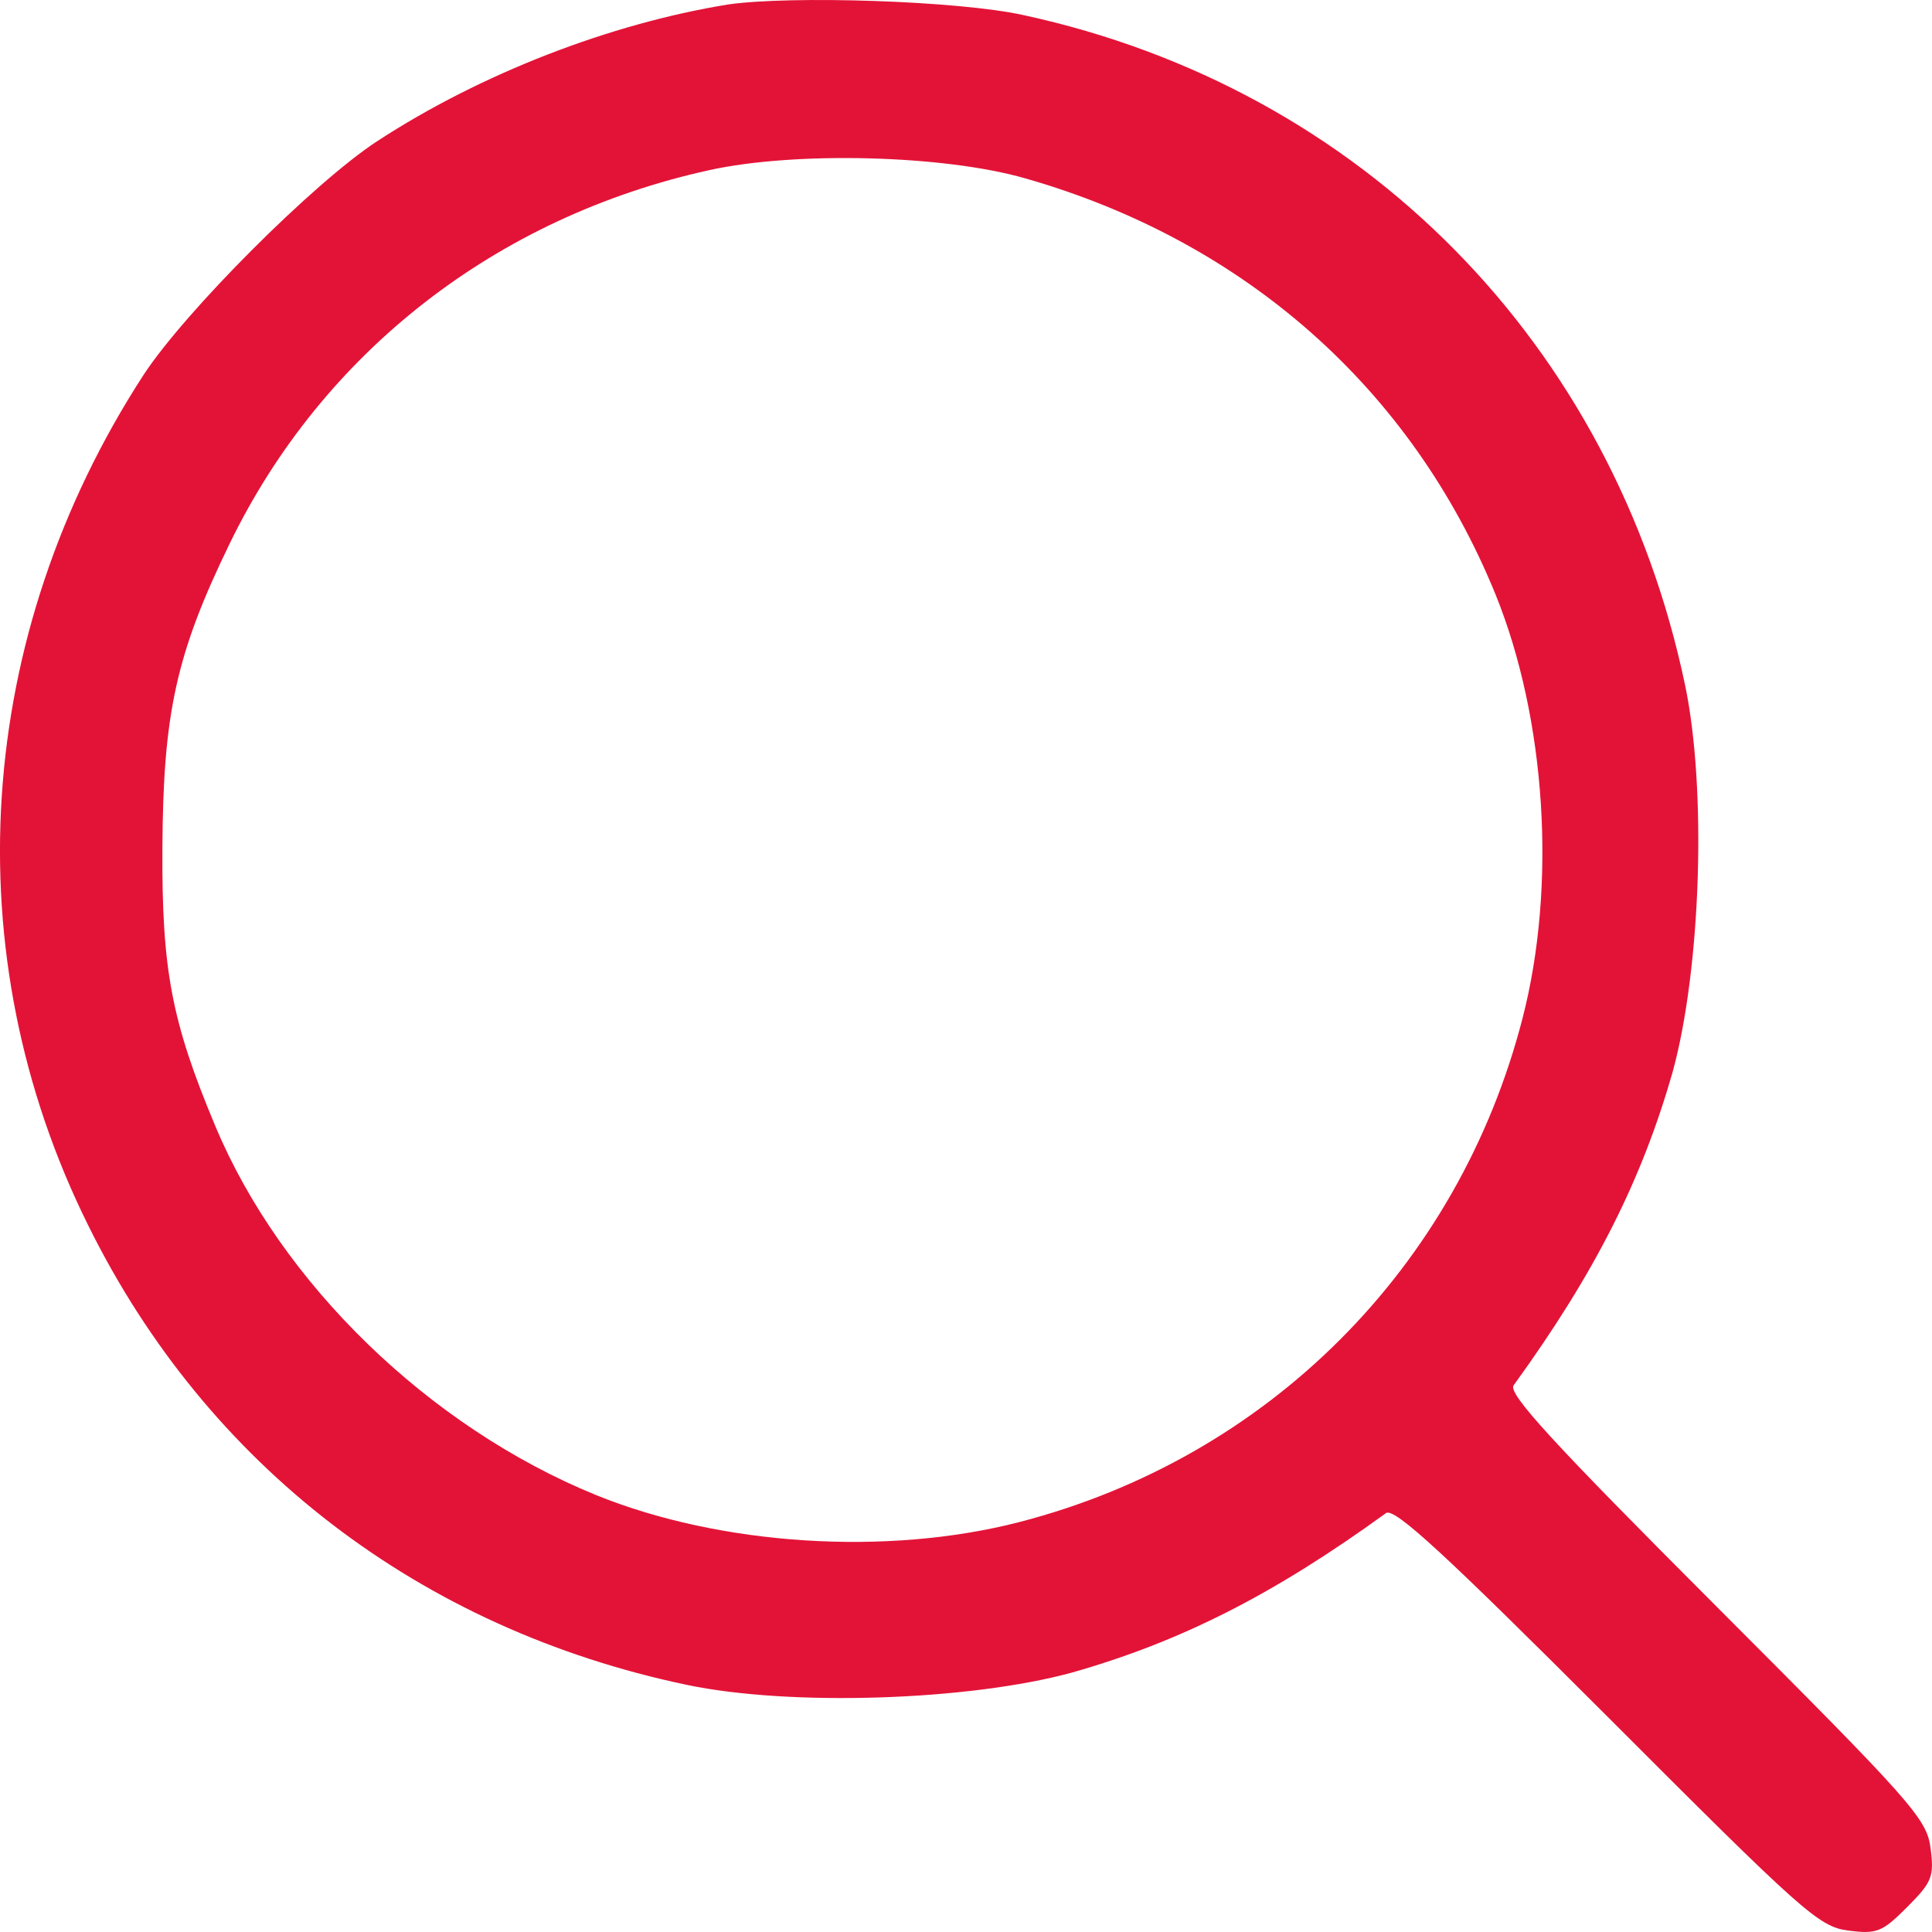
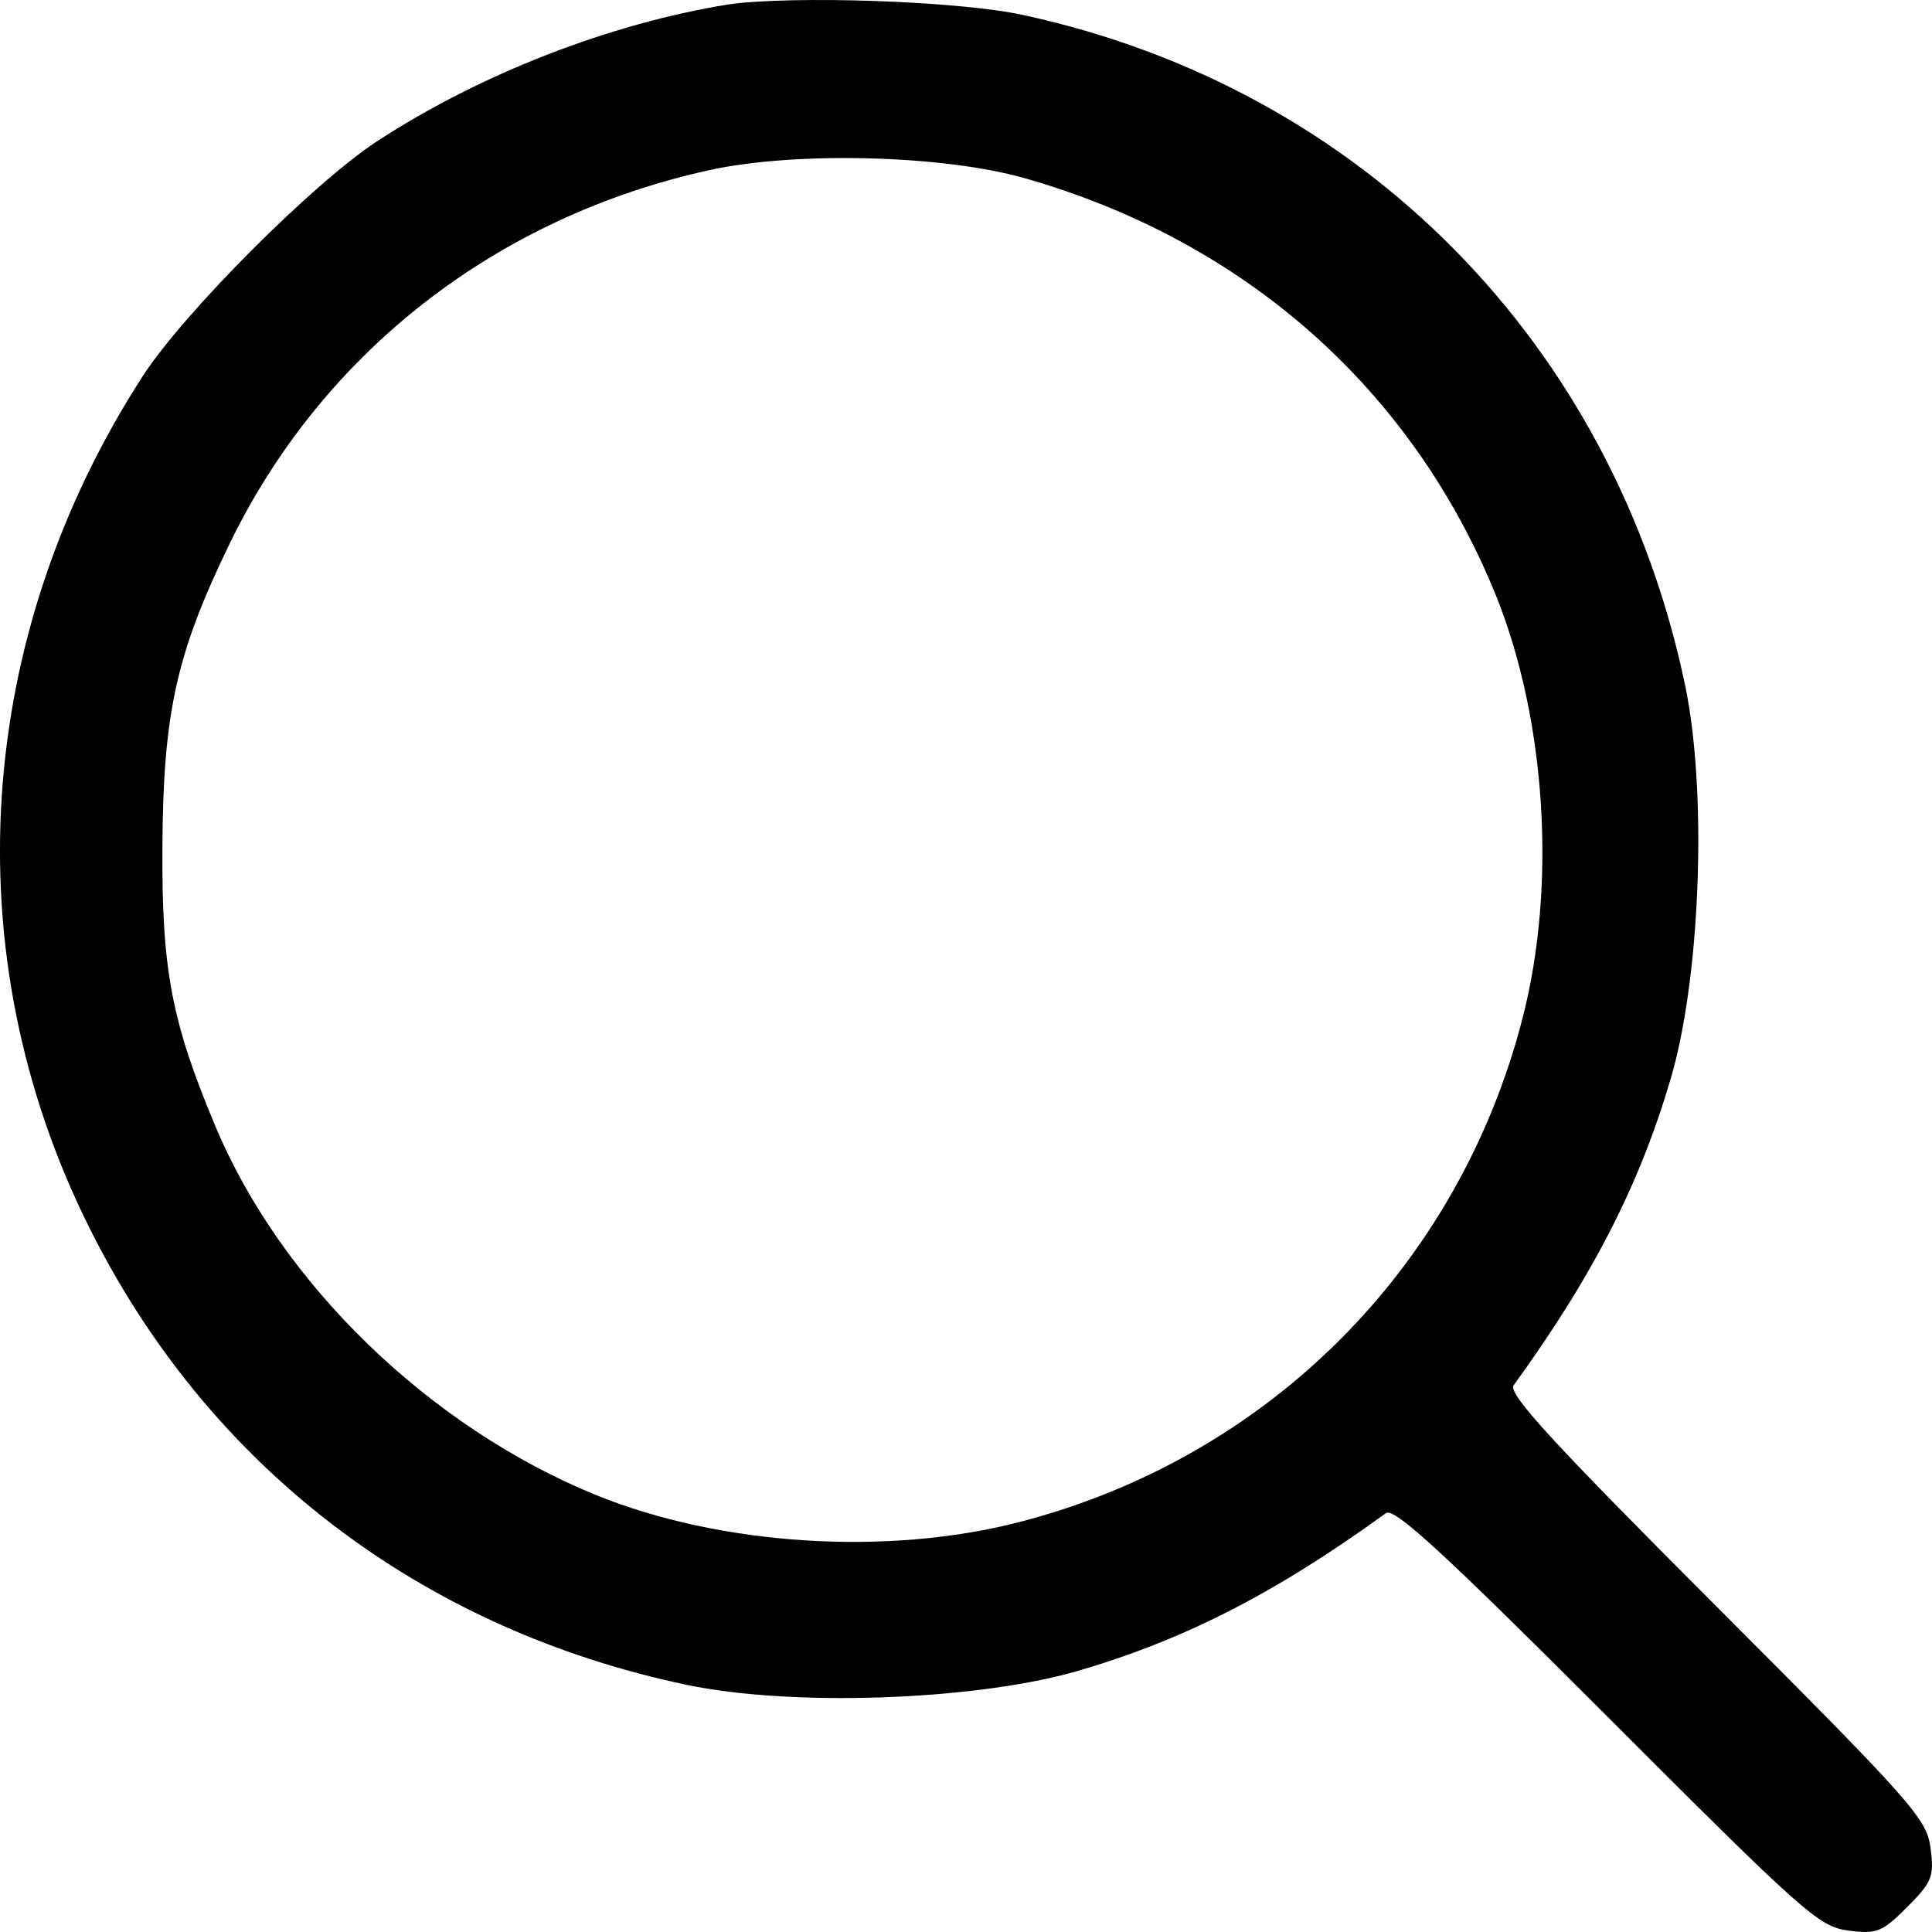
- <svg xmlns="http://www.w3.org/2000/svg" width="16" height="16" viewBox="0 0 16 16" fill="none">
-   <path d="M6.03 0.037C5.06 0.194 3.984 0.607 3.121 1.171C2.596 1.515 1.532 2.58 1.188 3.106C-0.213 5.266 -0.388 7.897 0.732 10.151C1.714 12.136 3.478 13.489 5.686 13.953C6.549 14.134 8.025 14.084 8.876 13.852C9.777 13.596 10.546 13.207 11.478 12.531C11.547 12.481 11.972 12.876 13.305 14.209C14.925 15.831 15.062 15.957 15.306 15.988C15.544 16.019 15.588 16 15.794 15.794C16 15.587 16.019 15.543 15.988 15.305C15.957 15.061 15.832 14.923 14.212 13.301C12.879 11.967 12.485 11.542 12.535 11.473C13.211 10.54 13.599 9.769 13.855 8.867C14.086 8.016 14.136 6.538 13.955 5.673C13.361 2.843 11.278 0.732 8.476 0.125C7.938 0.006 6.549 -0.038 6.03 0.037ZM8.494 1.478C10.308 1.997 11.691 3.219 12.385 4.922C12.804 5.955 12.892 7.333 12.61 8.429C12.079 10.496 10.502 12.074 8.438 12.606C7.343 12.888 5.967 12.8 4.935 12.381C3.553 11.817 2.327 10.627 1.783 9.325C1.42 8.46 1.339 8.028 1.345 7.02C1.351 5.911 1.457 5.417 1.902 4.502C2.671 2.918 4.11 1.797 5.874 1.409C6.587 1.252 7.819 1.283 8.494 1.478Z" fill="#E31337" />
+ <svg xmlns="http://www.w3.org/2000/svg" width="16" height="16" viewBox="0 0 16 16" fill="#E31337">
+   <path d="M6.03 0.037C5.06 0.194 3.984 0.607 3.121 1.171C2.596 1.515 1.532 2.58 1.188 3.106C-0.213 5.266 -0.388 7.897 0.732 10.151C1.714 12.136 3.478 13.489 5.686 13.953C6.549 14.134 8.025 14.084 8.876 13.852C9.777 13.596 10.546 13.207 11.478 12.531C11.547 12.481 11.972 12.876 13.305 14.209C14.925 15.831 15.062 15.957 15.306 15.988C15.544 16.019 15.588 16 15.794 15.794C16 15.587 16.019 15.543 15.988 15.305C15.957 15.061 15.832 14.923 14.212 13.301C12.879 11.967 12.485 11.542 12.535 11.473C13.211 10.54 13.599 9.769 13.855 8.867C14.086 8.016 14.136 6.538 13.955 5.673C13.361 2.843 11.278 0.732 8.476 0.125C7.938 0.006 6.549 -0.038 6.03 0.037ZM8.494 1.478C10.308 1.997 11.691 3.219 12.385 4.922C12.804 5.955 12.892 7.333 12.61 8.429C12.079 10.496 10.502 12.074 8.438 12.606C7.343 12.888 5.967 12.8 4.935 12.381C3.553 11.817 2.327 10.627 1.783 9.325C1.42 8.46 1.339 8.028 1.345 7.02C1.351 5.911 1.457 5.417 1.902 4.502C2.671 2.918 4.11 1.797 5.874 1.409C6.587 1.252 7.819 1.283 8.494 1.478Z" fill="currentColor" />
</svg>
